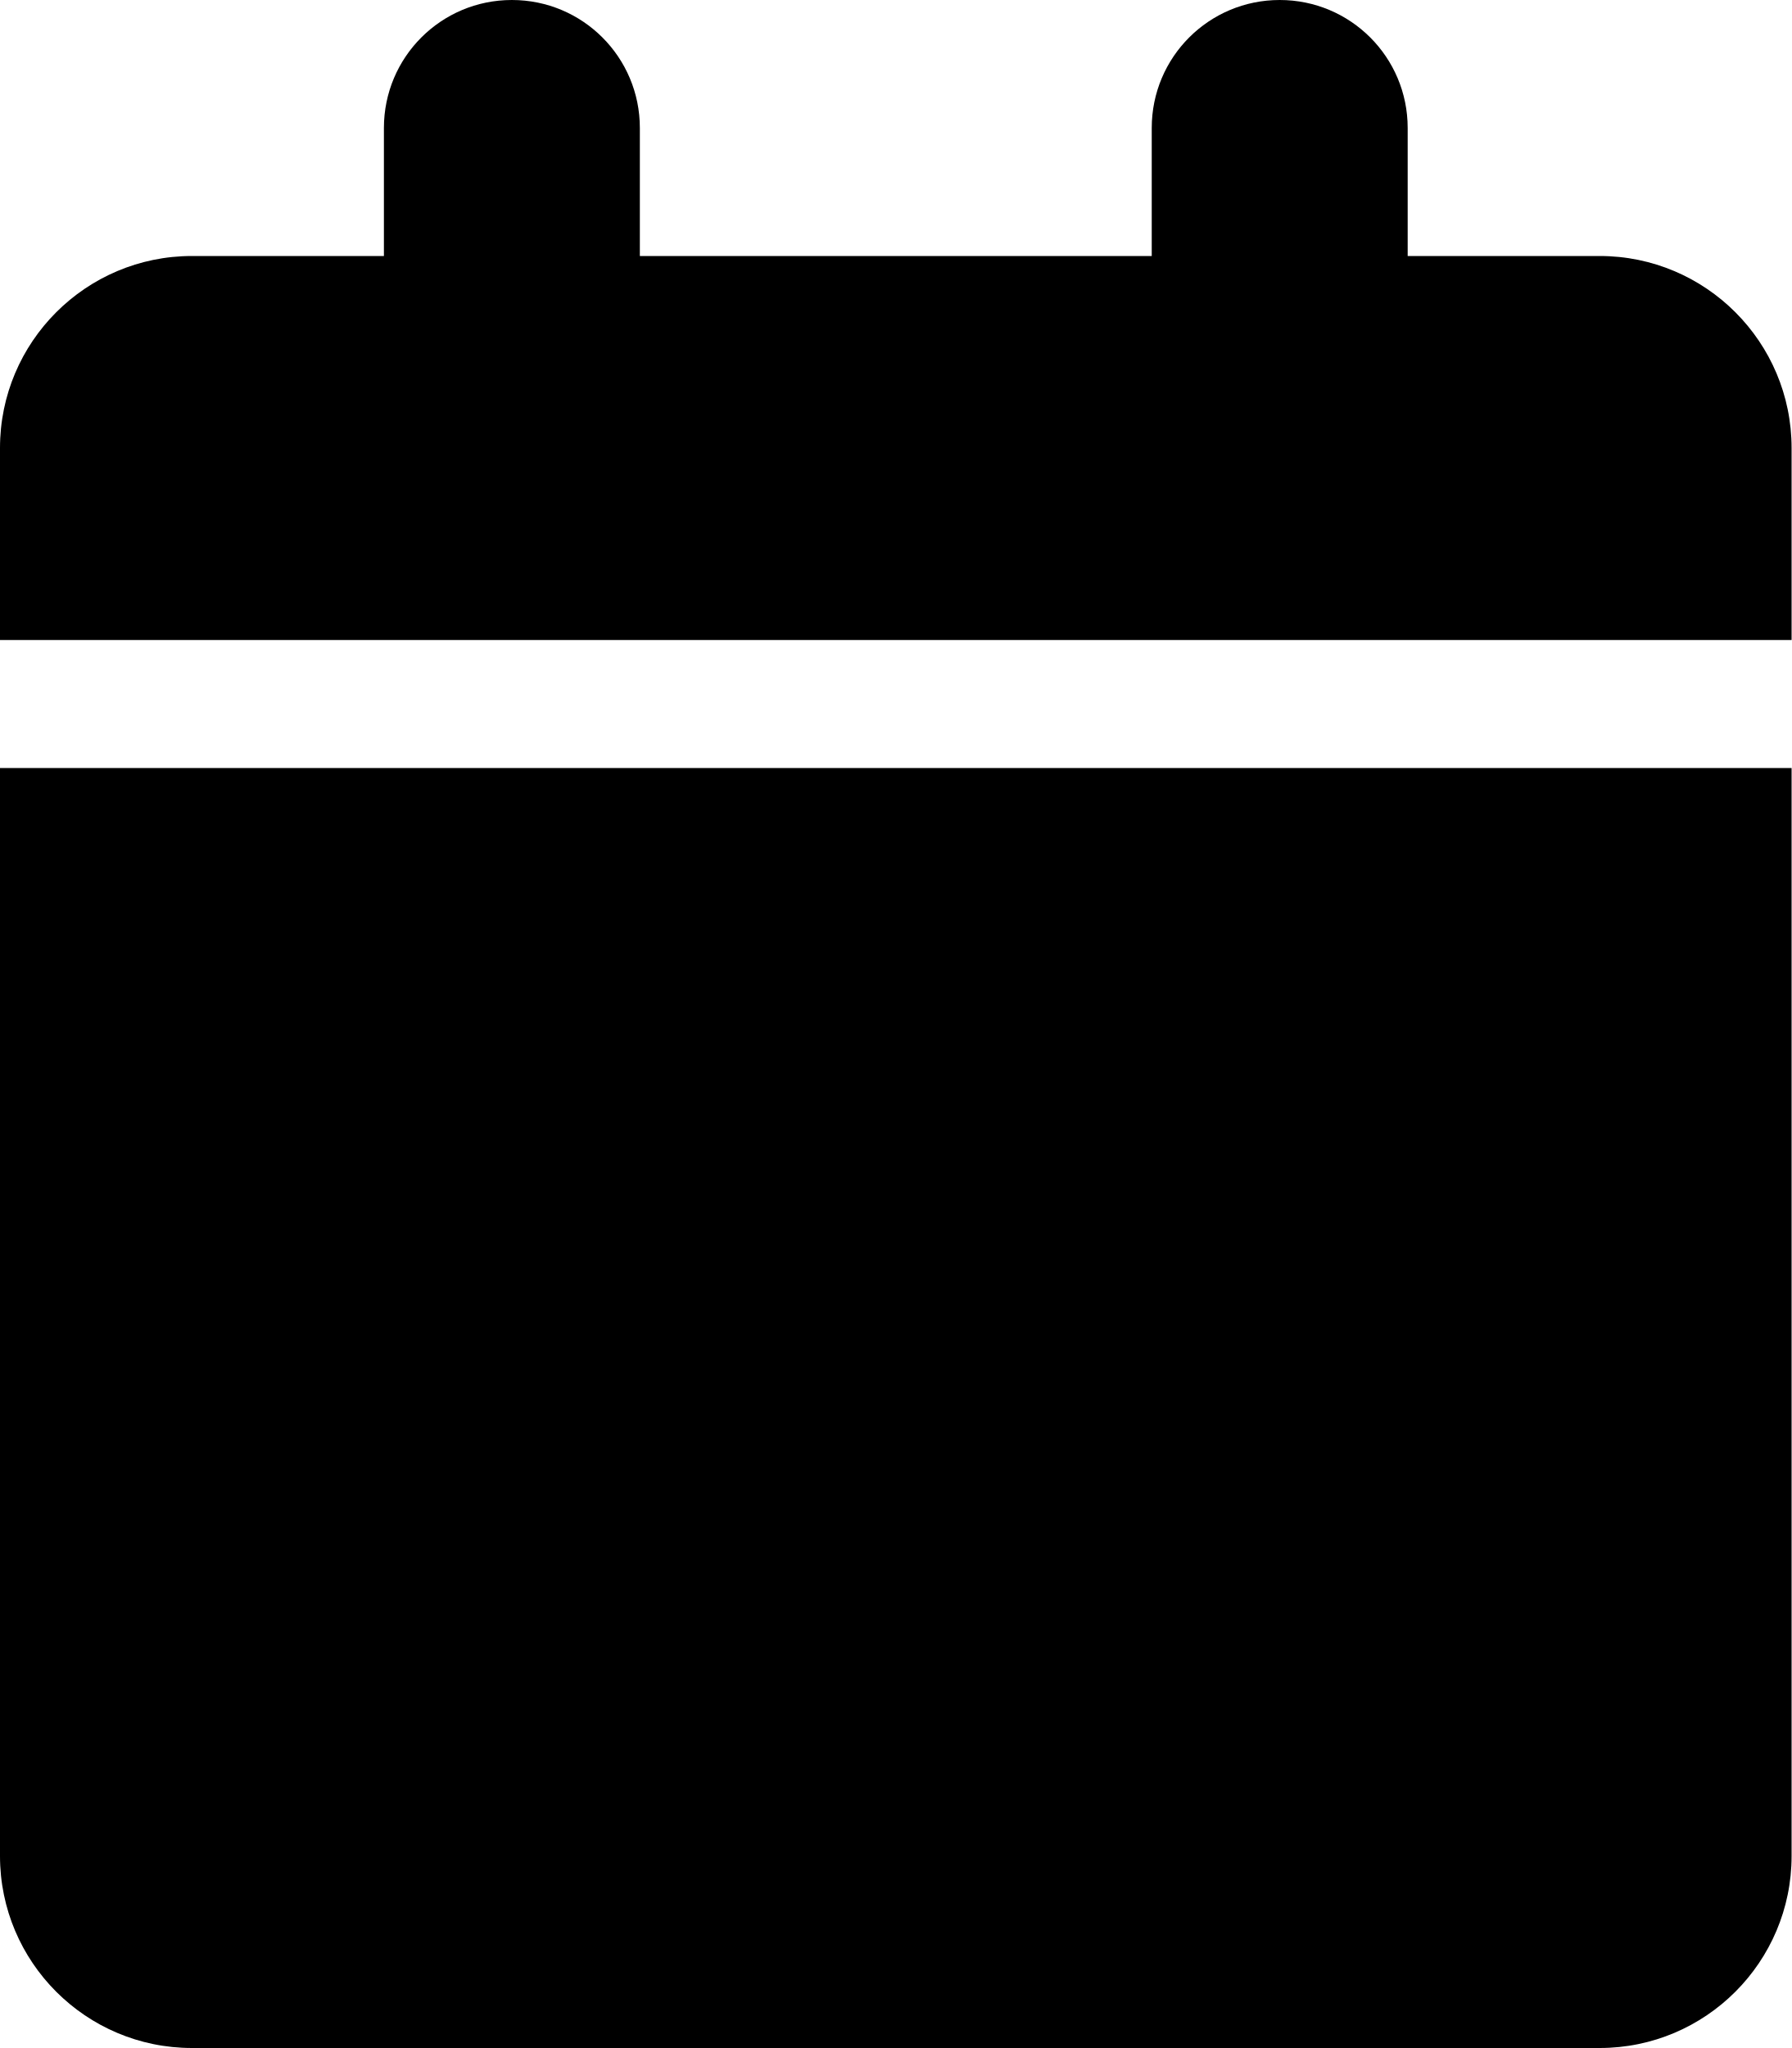
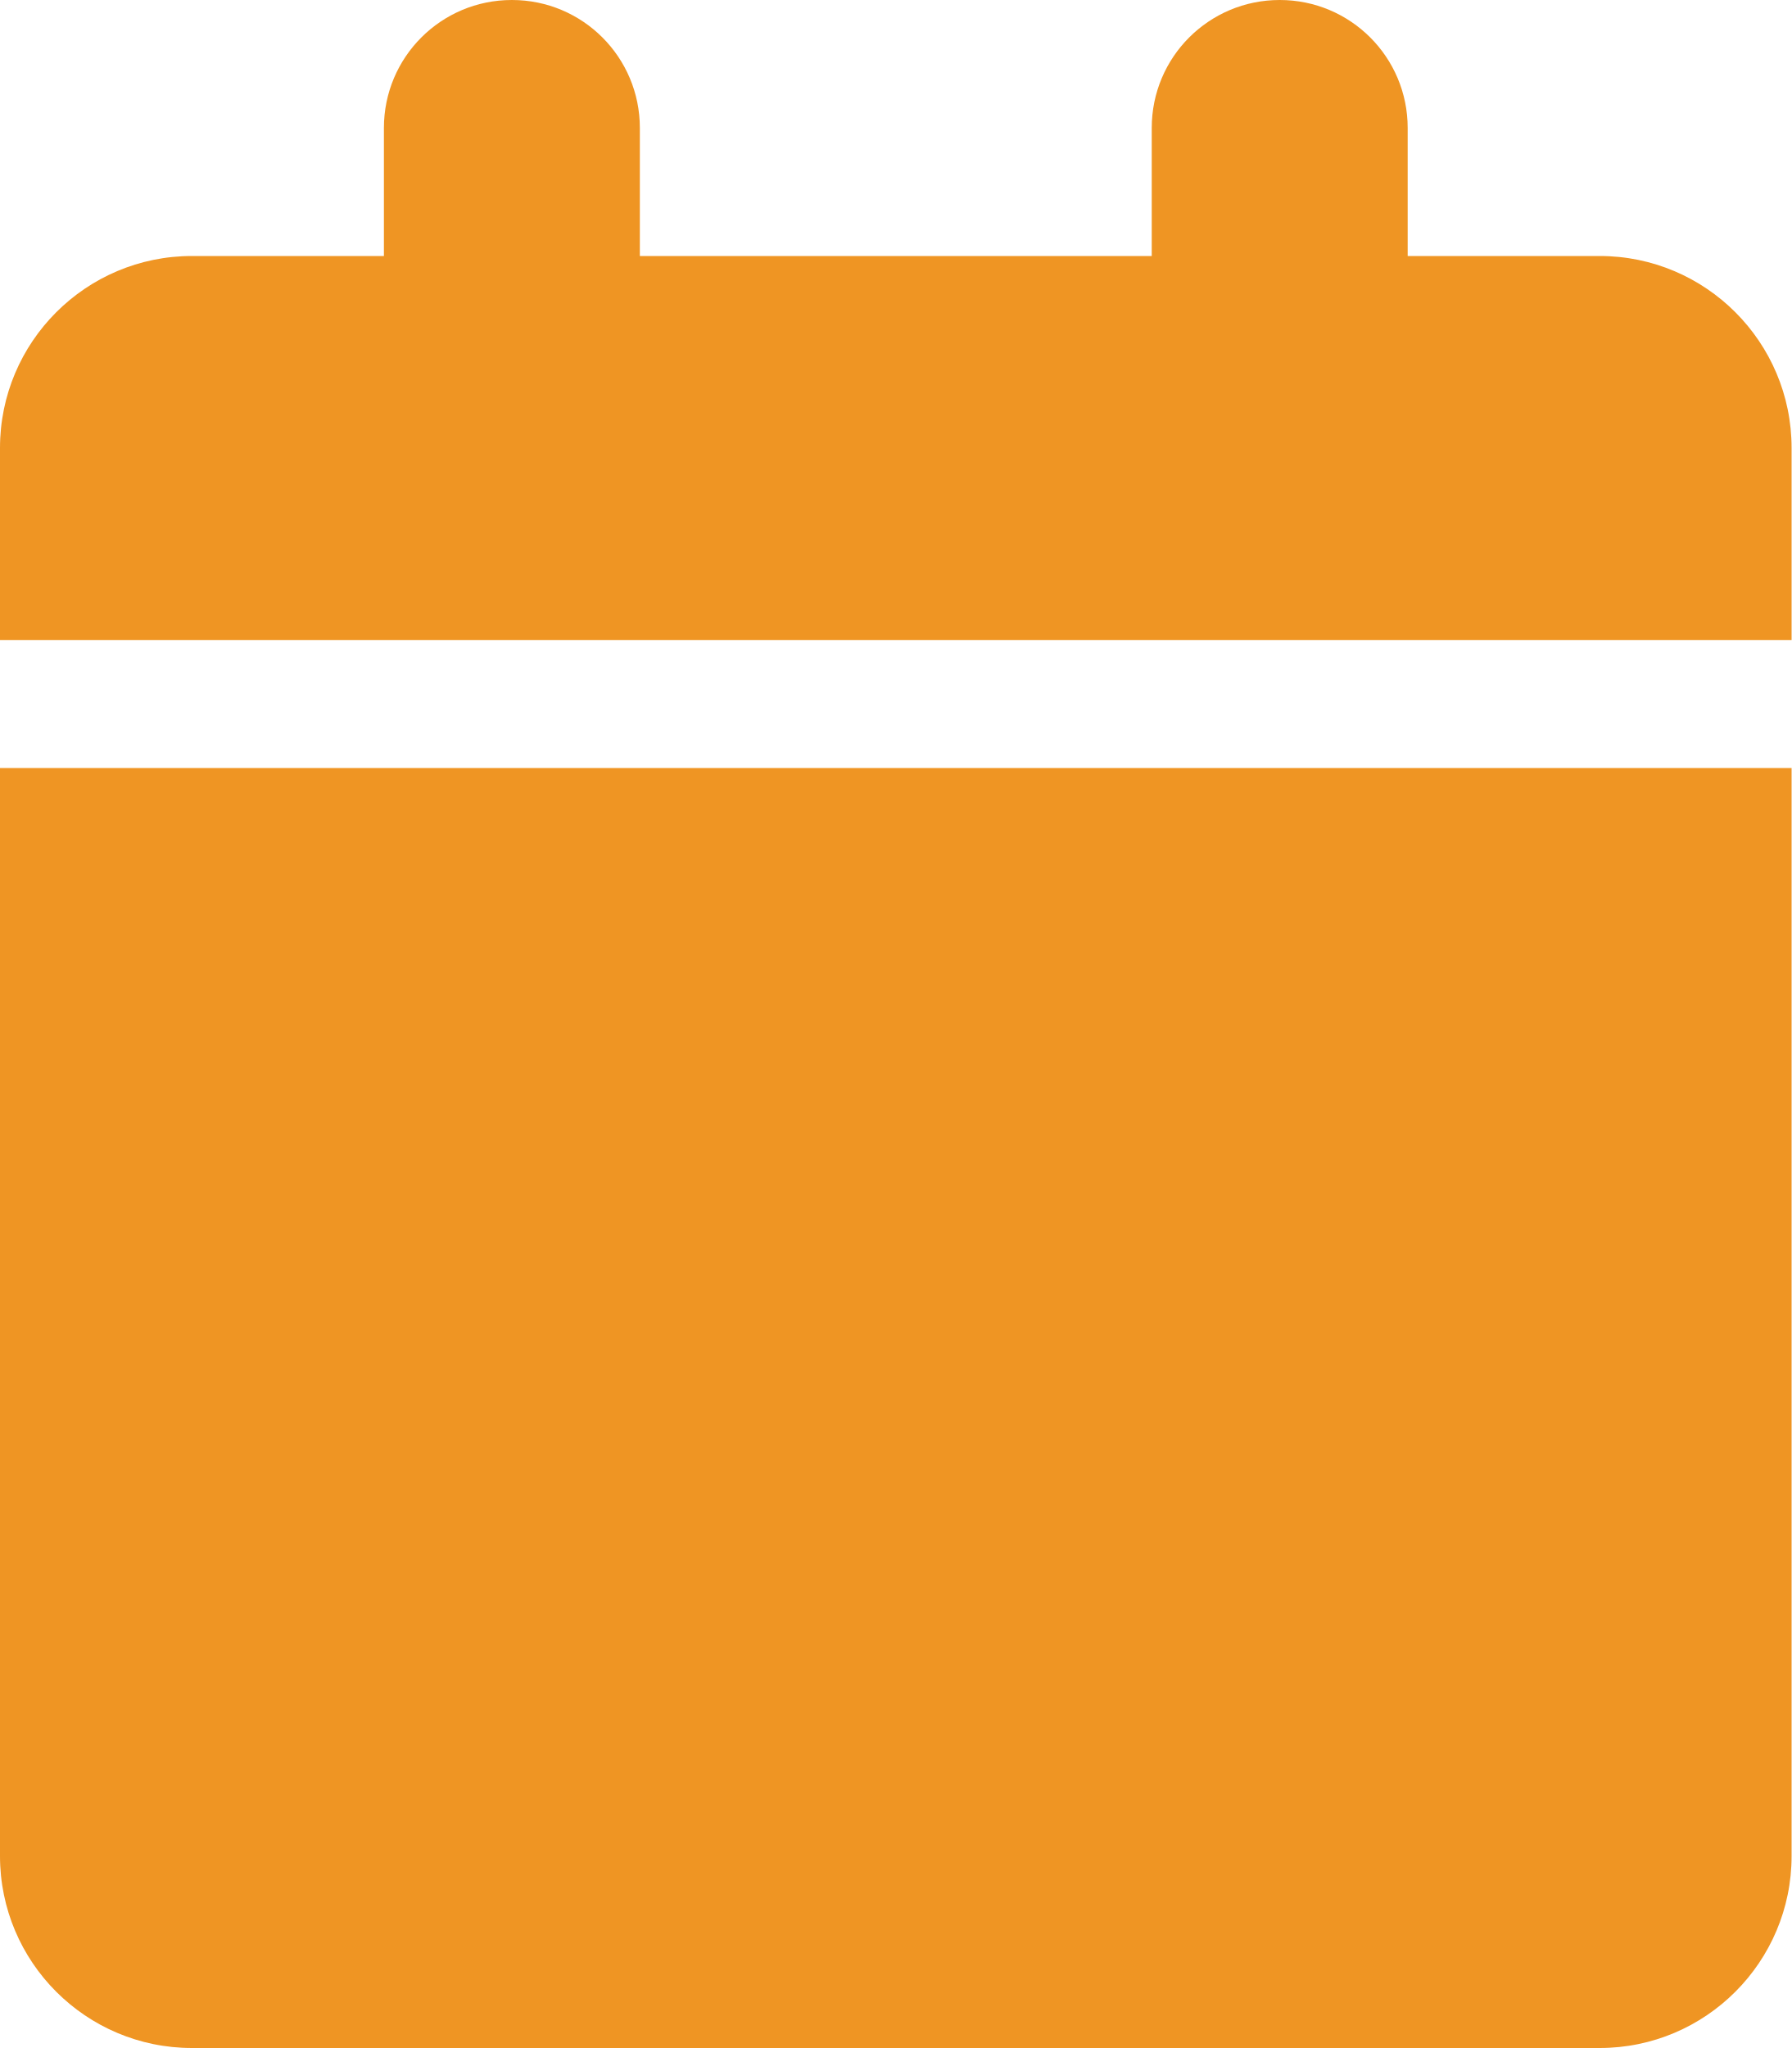
- <svg xmlns="http://www.w3.org/2000/svg" viewBox="0 0 448 512">
+ <svg xmlns="http://www.w3.org/2000/svg" fill="#ef9523" viewBox="0 0 448 512">
  <path d="M96 32l0 32L48 64C21.5 64 0 85.5 0 112l0 48 448 0 0-48c0-26.5-21.5-48-48-48l-48 0 0-32c0-17.7-14.3-32-32-32s-32 14.3-32 32l0 32L160 64l0-32c0-17.7-14.3-32-32-32S96 14.3 96 32zM448 192L0 192 0 464c0 26.5 21.5 48 48 48l352 0c26.5 0 48-21.5 48-48l0-272z" />
</svg>
